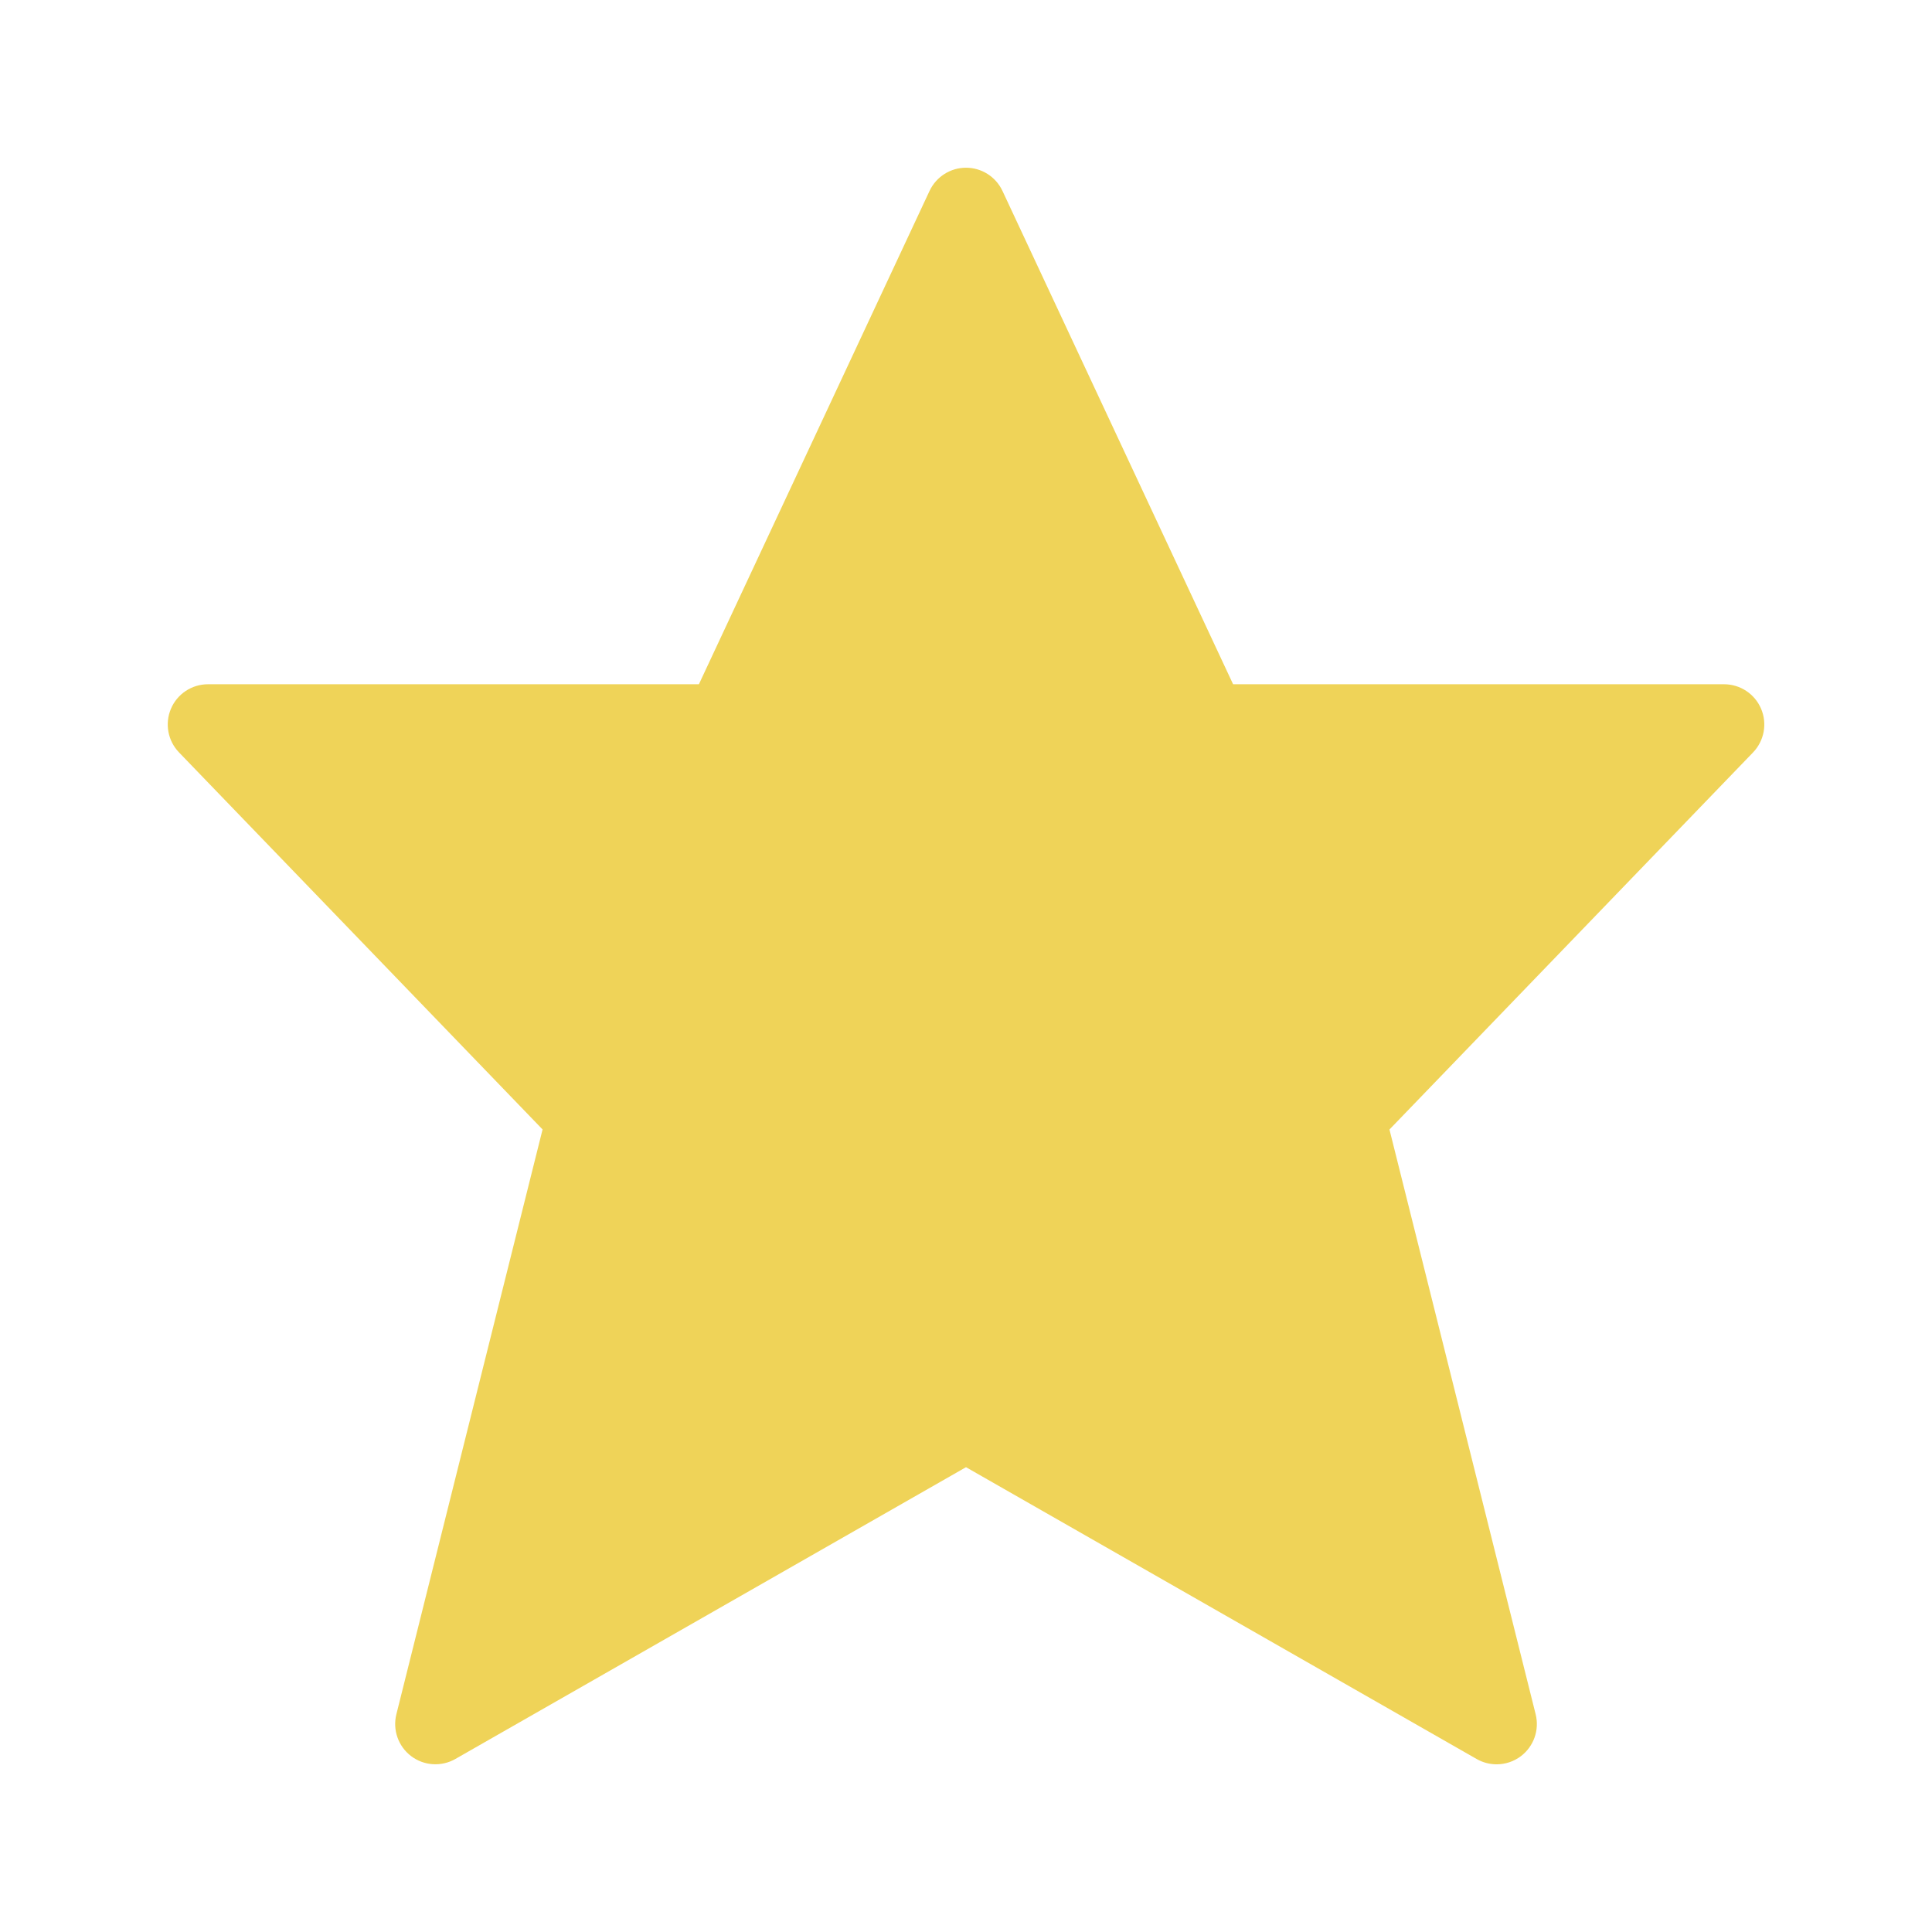
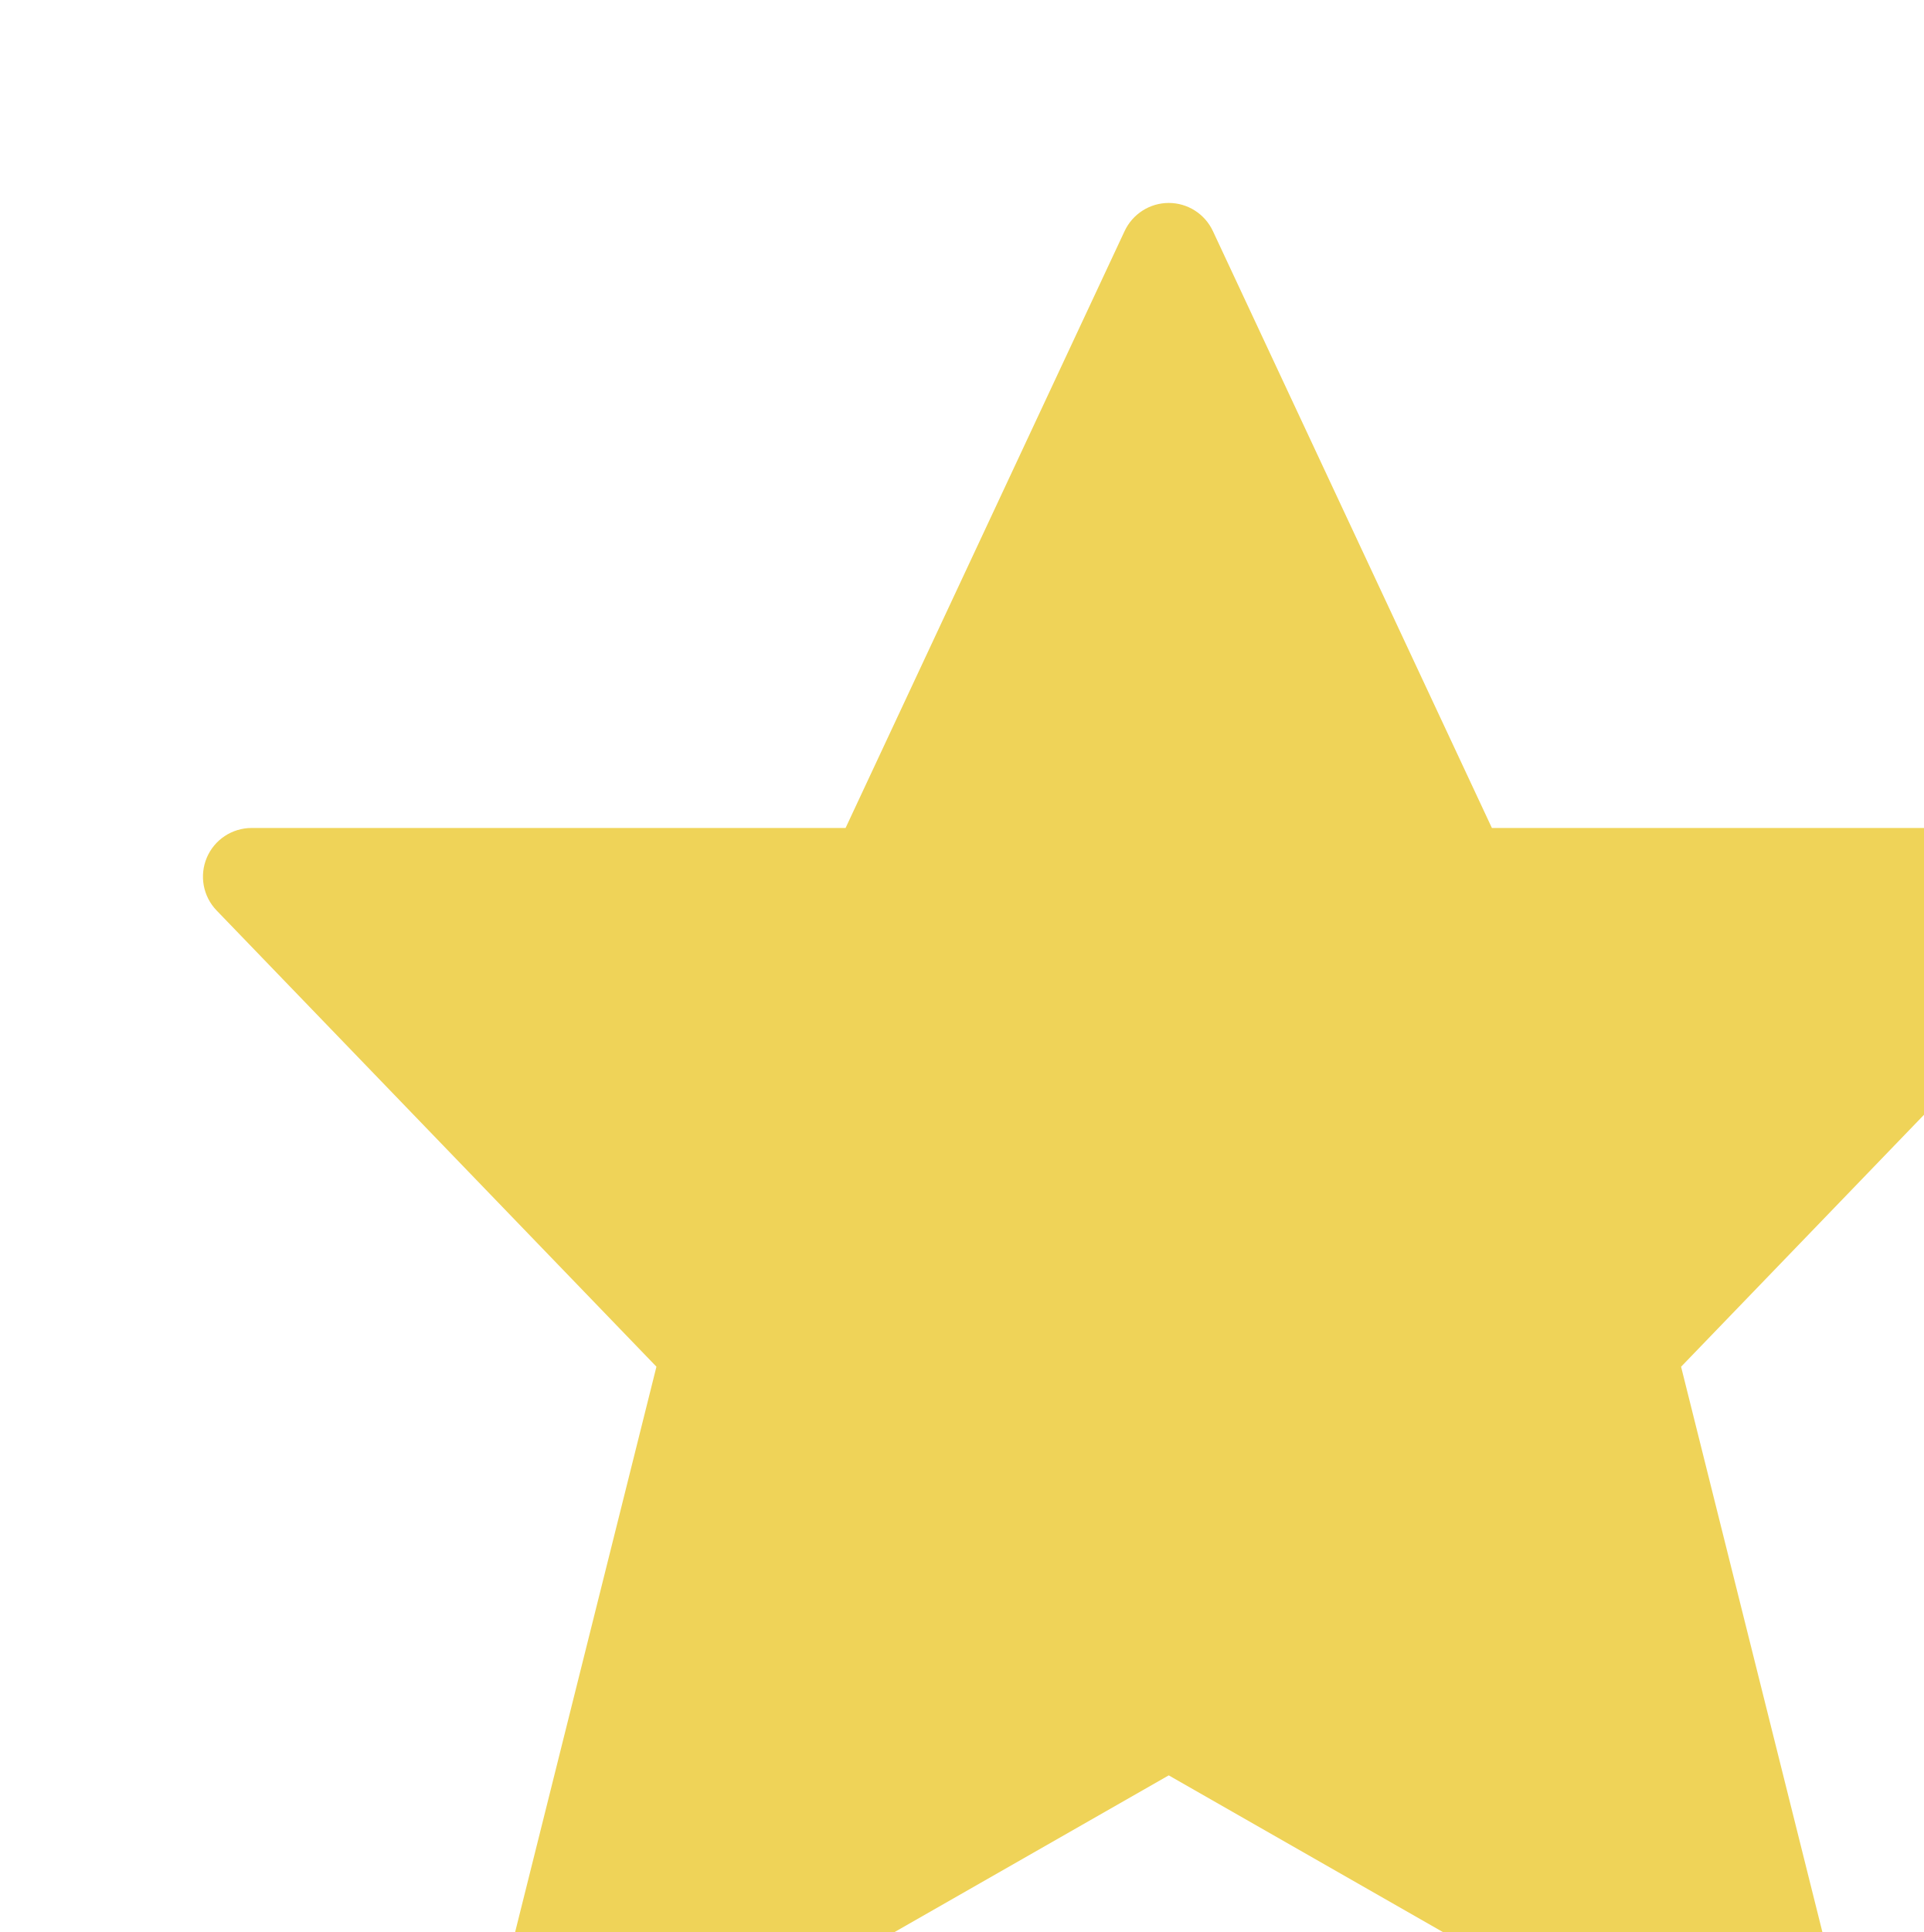
- <svg xmlns="http://www.w3.org/2000/svg" x="0px" y="0px" width="48px" height="48px" viewBox="0 0 48 48">
-   <g transform="translate(0, 0)">
-     <path fill="#EFD358" d="M43.754,17.609C43.597,17.24,43.235,17,42.834,17H30.636L24.906,4.743  C24.741,4.391,24.388,4.167,24,4.167s-0.741,0.225-0.906,0.577L17.364,17H5.167  c-0.401,0-0.764,0.24-0.92,0.609s-0.078,0.796,0.201,1.085l9.032,9.367l-3.632,14.529  c-0.097,0.389,0.047,0.798,0.366,1.04s0.752,0.27,1.1,0.071L24,36.452l12.687,7.25  c0.154,0.088,0.325,0.132,0.496,0.132c0.213,0,0.426-0.068,0.604-0.203  c0.319-0.242,0.463-0.651,0.366-1.04L34.521,28.062l9.032-9.367  C43.832,18.405,43.911,17.978,43.754,17.609z" />
+ <svg xmlns="http://www.w3.org/2000/svg" viewBox="0 0 NaN NaN" width="NaN" height="NaN">
+   <g transform="translate(NaN NaN)">
+     <g class="nc-icon-wrapper">
+       <path fill="#EFD358" d="M43.754,17.609C43.597,17.24,43.235,17,42.834,17H30.636L24.906,4.743 C24.741,4.391,24.388,4.167,24,4.167s-0.741,0.225-0.906,0.577L17.364,17H5.167 c-0.401,0-0.764,0.24-0.92,0.609s-0.078,0.796,0.201,1.085l9.032,9.367l-3.632,14.529 c-0.097,0.389,0.047,0.798,0.366,1.04s0.752,0.27,1.1,0.071L24,36.452l12.687,7.25 c0.154,0.088,0.325,0.132,0.496,0.132c0.213,0,0.426-0.068,0.604-0.203 c0.319-0.242,0.463-0.651,0.366-1.04L34.521,28.062l9.032-9.367 C43.832,18.405,43.911,17.978,43.754,17.609z" />
+     </g>
  </g>
</svg>
